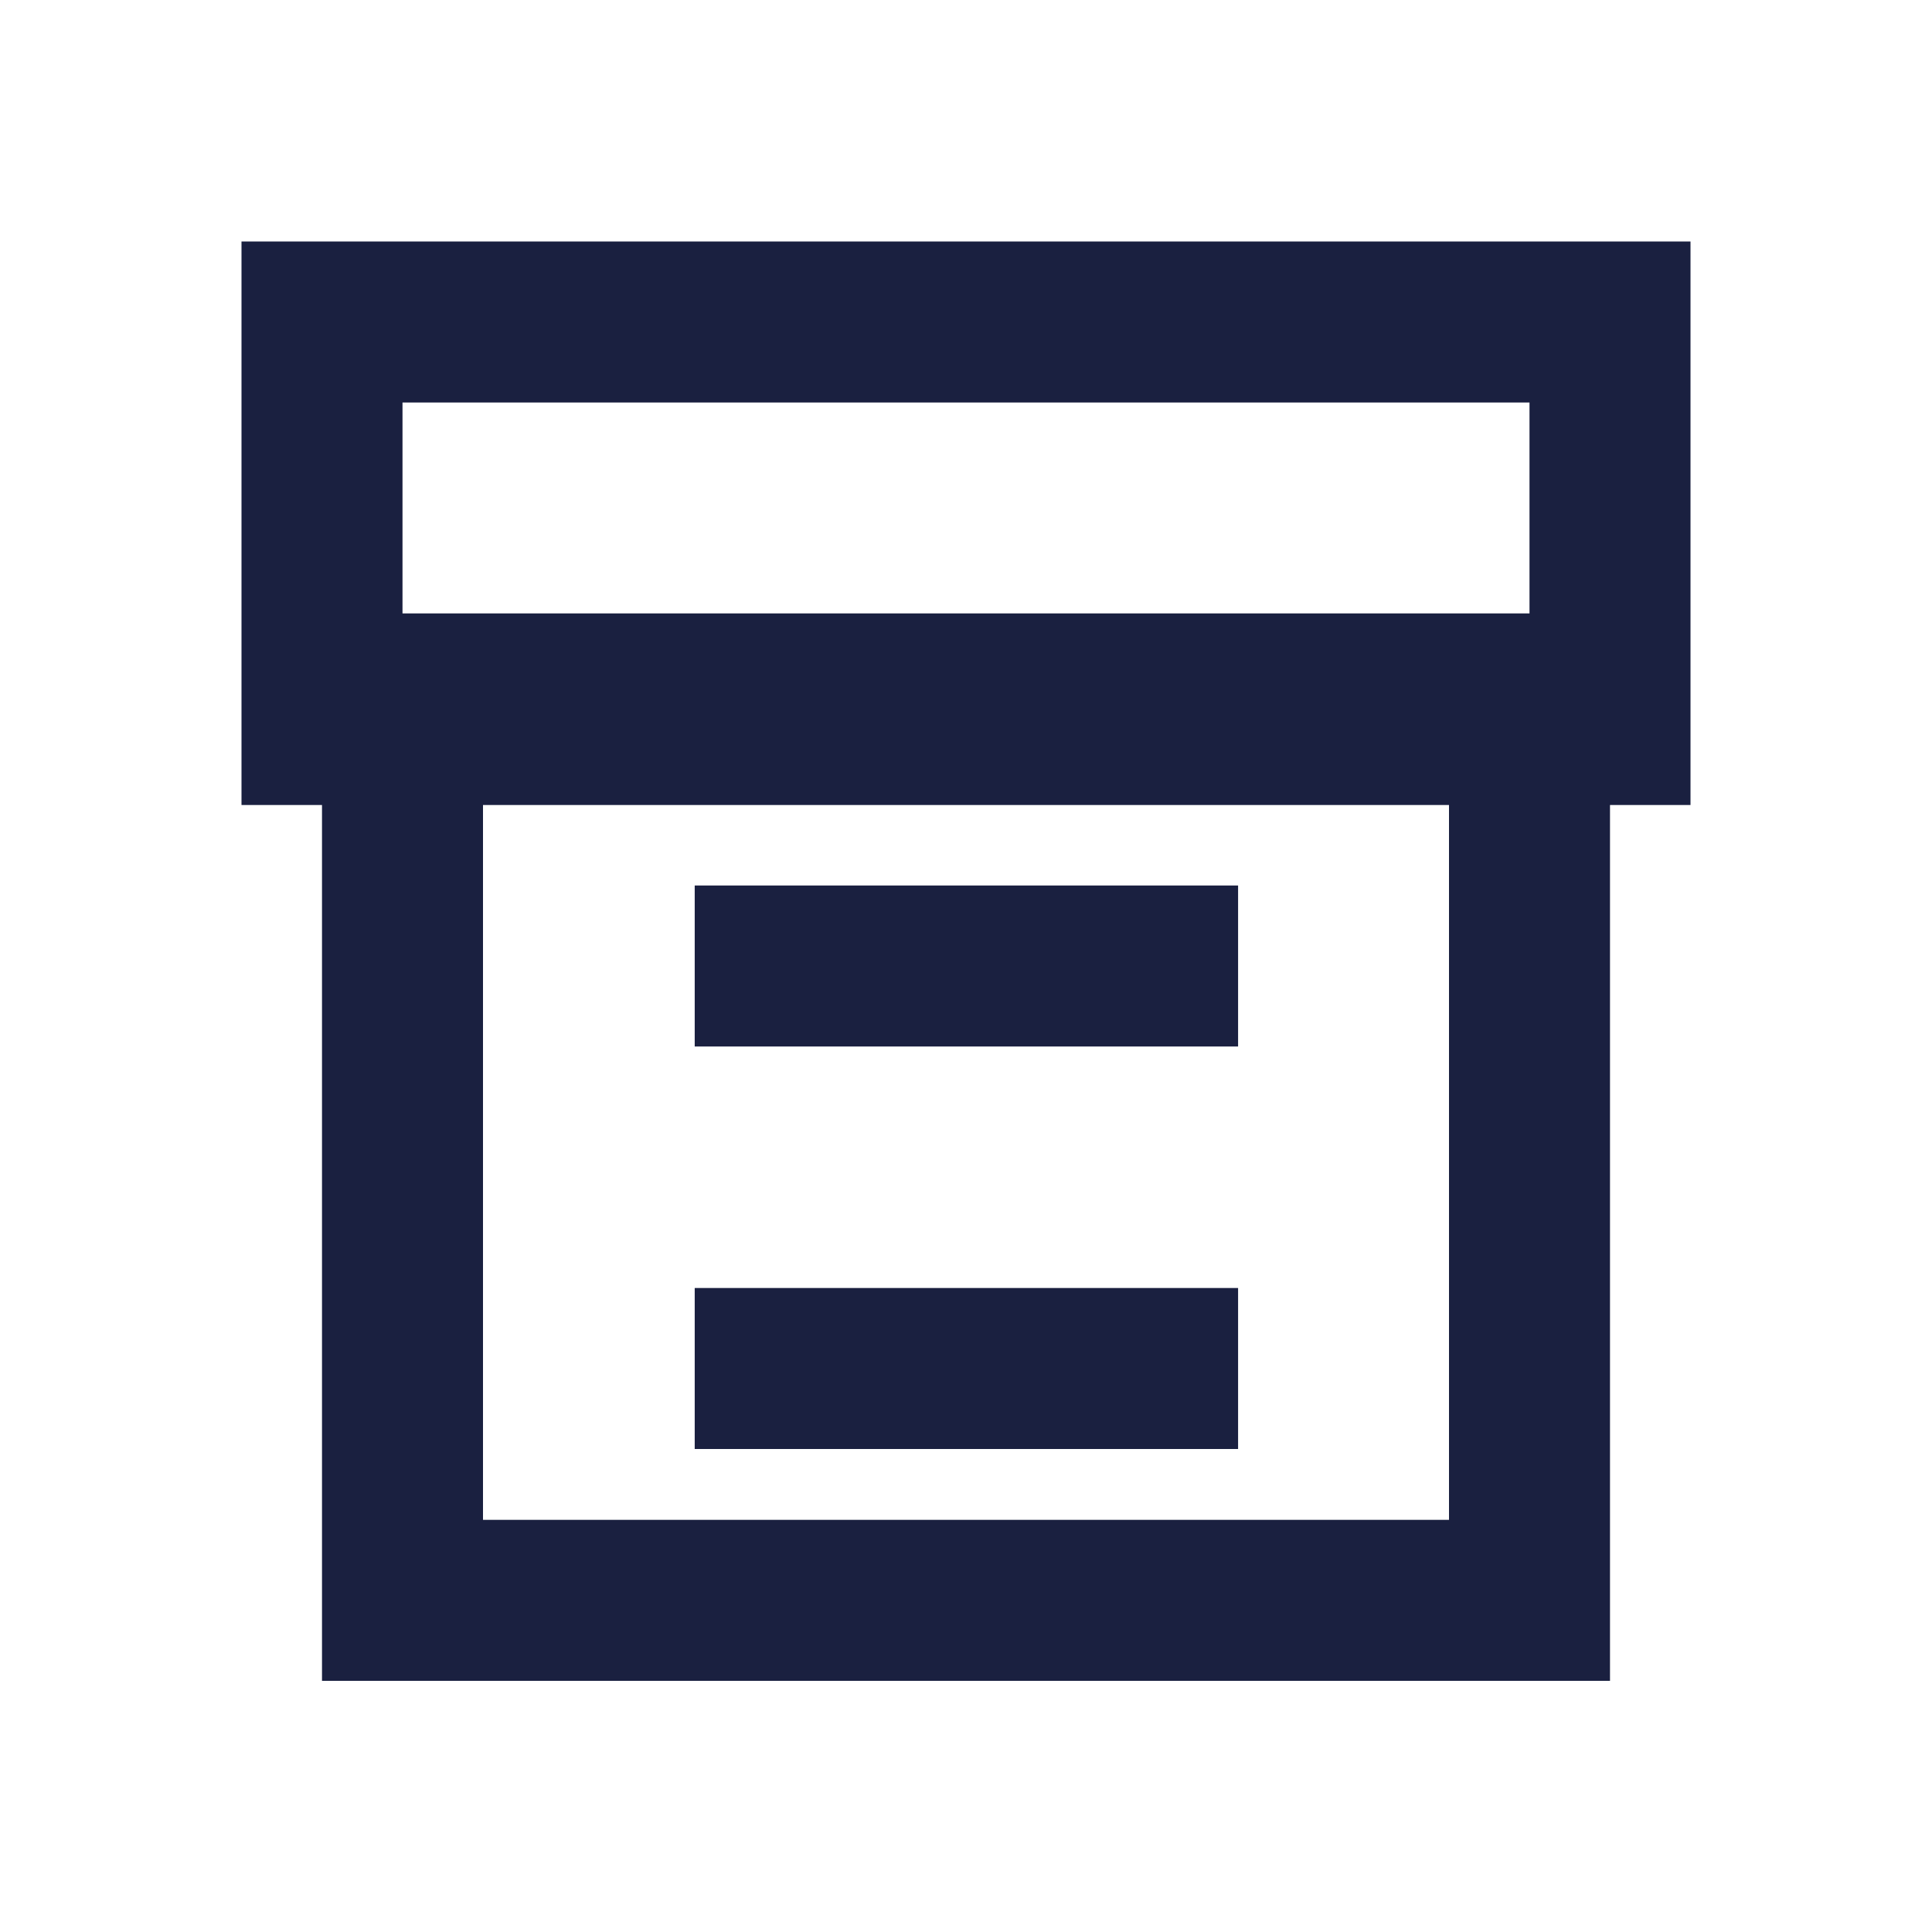
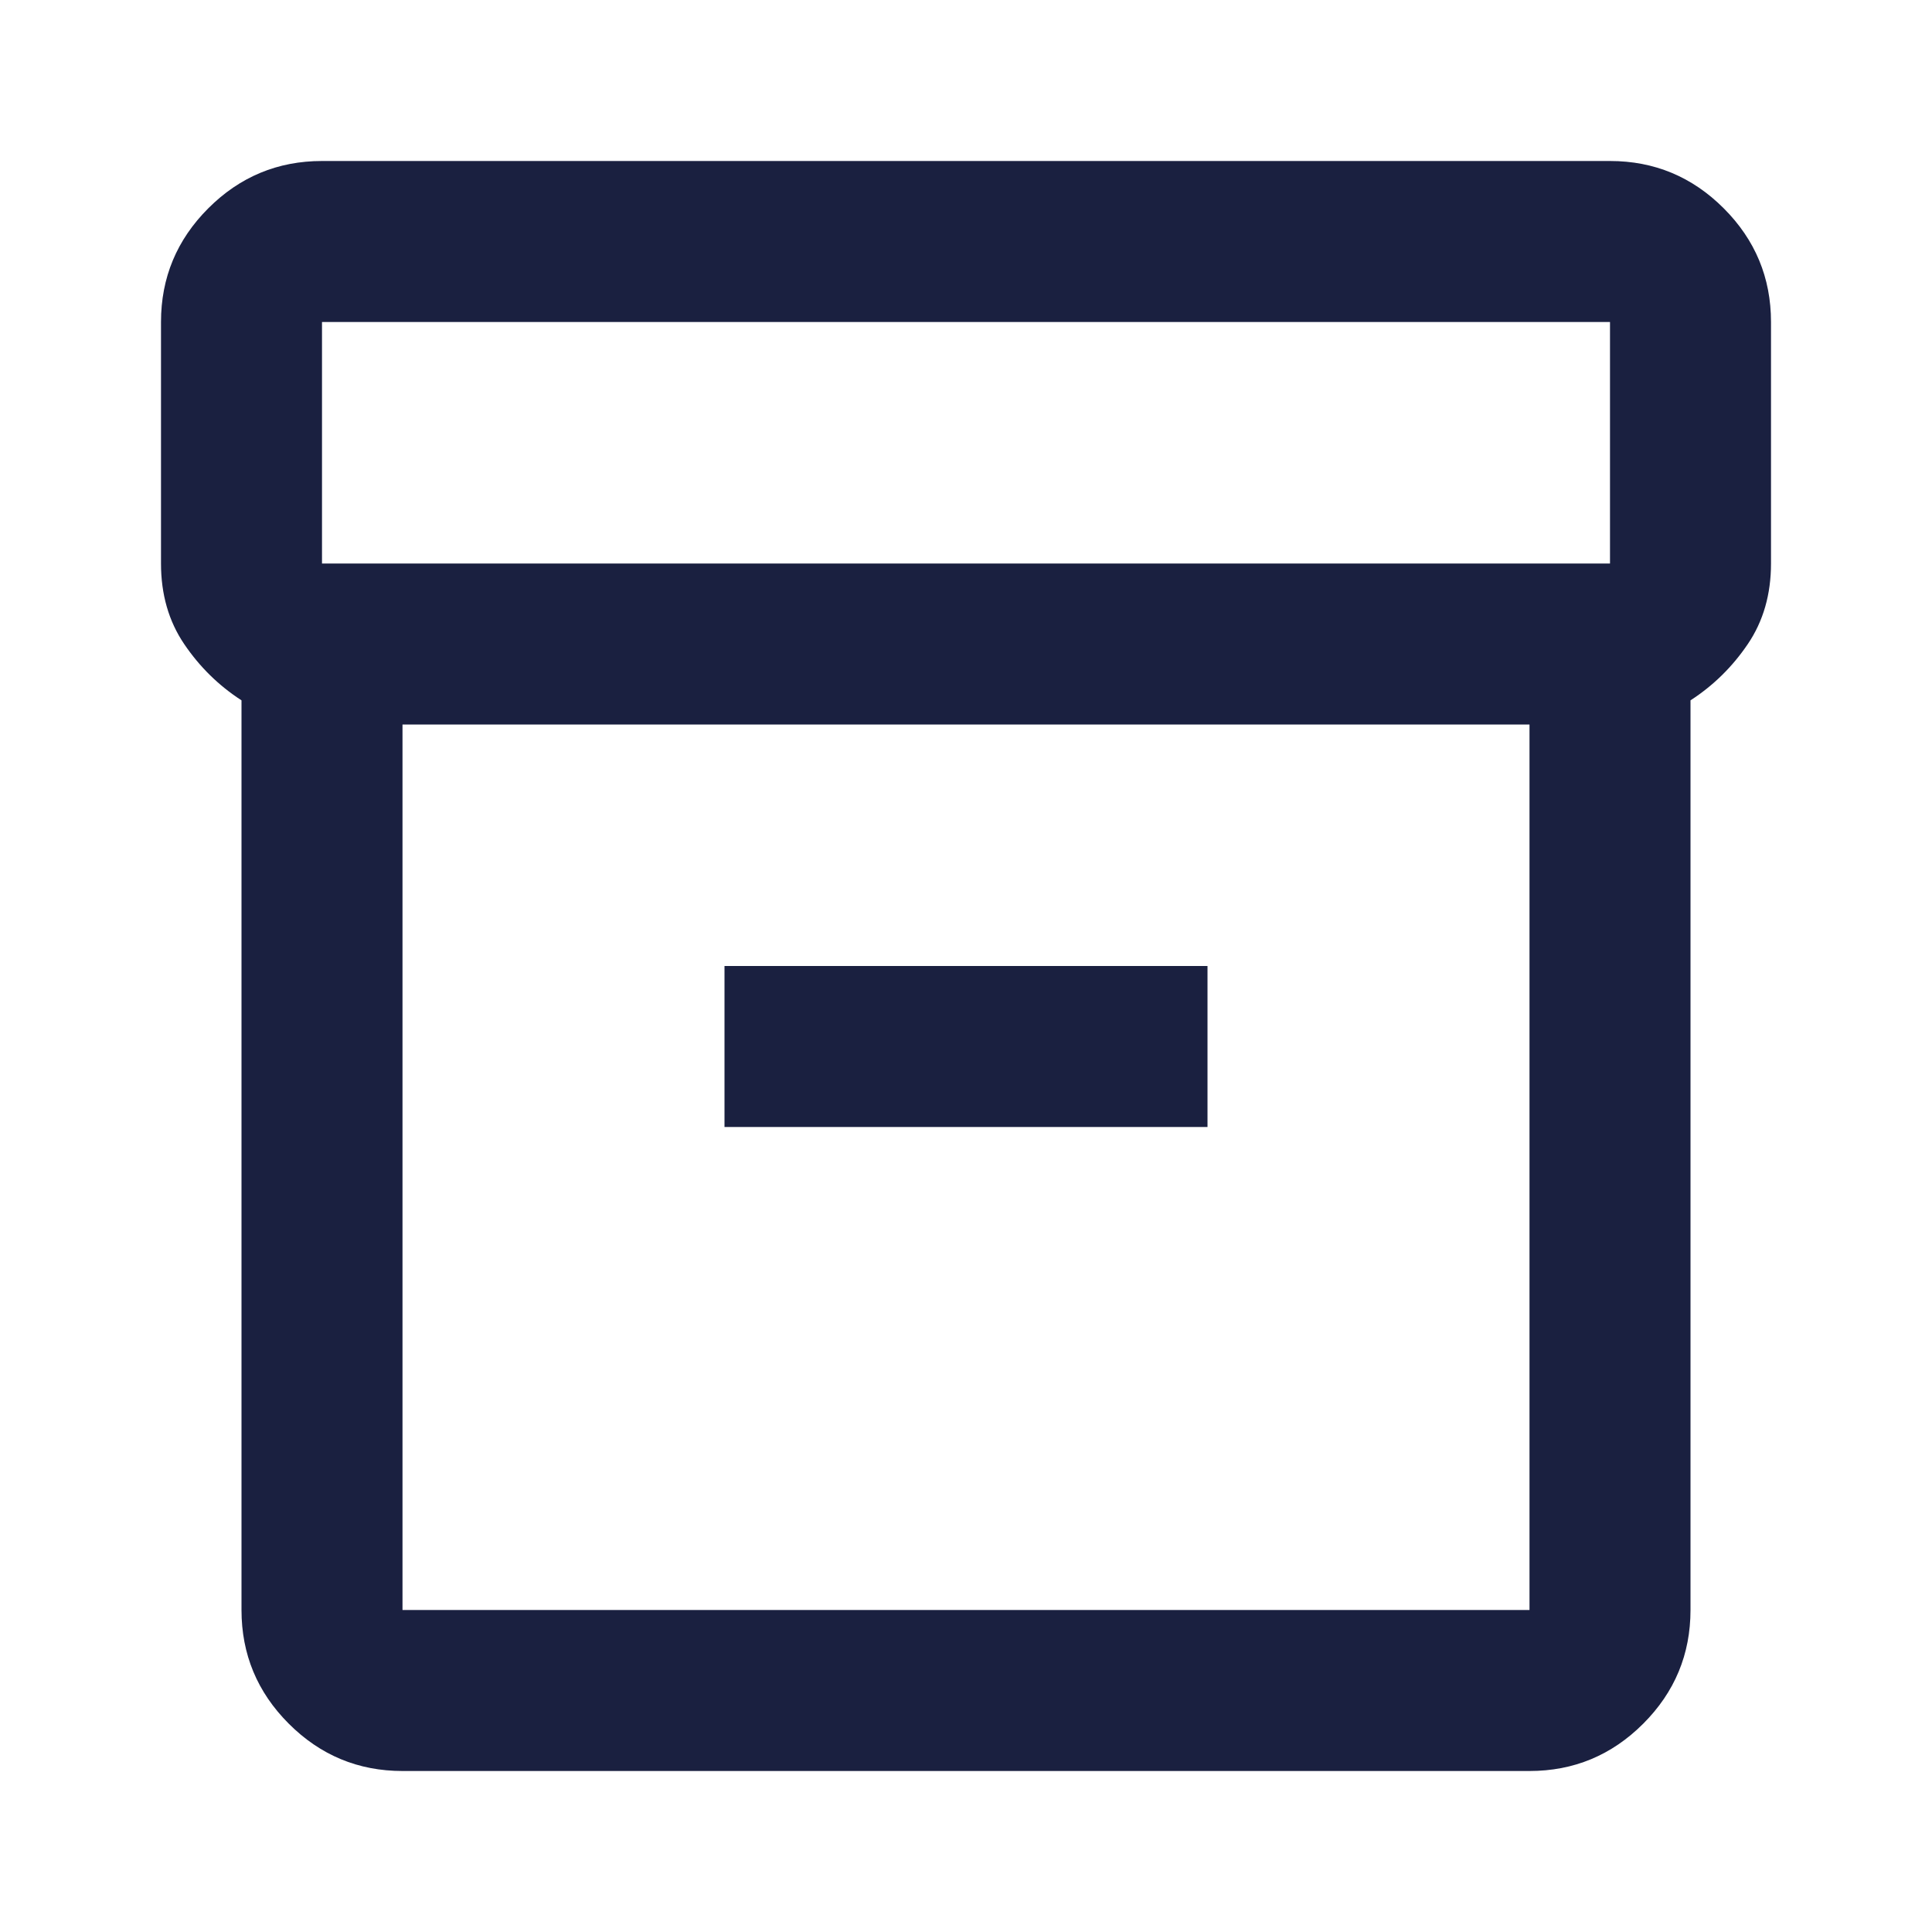
- <svg xmlns="http://www.w3.org/2000/svg" id="archive" width="24" height="24" viewBox="0 0 24 24">
-   <g id="Layer_3" data-name="Layer 3">
-     <rect id="Rectangle_2829" data-name="Rectangle 2829" width="24" height="24" fill="none" />
-   </g>
-   <g id="Layer_2" data-name="Layer 2">
-     <path id="Path_879" data-name="Path 879" d="M20,20.88H4V7.62H20Zm-14-2H18V9.62H6Z" fill="#1a2040" />
-     <rect id="Rectangle_2830" data-name="Rectangle 2830" width="6.75" height="2" transform="translate(8.63 11)" fill="#1a2040" />
-     <rect id="Rectangle_2831" data-name="Rectangle 2831" width="6.75" height="2" transform="translate(8.63 16)" fill="#1a2040" />
-     <path id="Path_880" data-name="Path 880" d="M21,10H3V3H21ZM5,8H19V5H5Z" fill="#1a2040" />
-   </g>
+ <svg xmlns="http://www.w3.org/2000/svg" height="24" viewBox="0 96 960 960" width="24">
+   <path fill="#1a2040" d="M120 896V444q-17-11-28.5-28T80 376V256q0-33 23.5-56.5T160 176h640q33 0 56.5 23.5T880 256v120q0 23-11.5 40T840 444v452q0 33-23.5 56.5T760 976H200q-33 0-56.5-23.5T120 896Zm80-440v440h560V456H200Zm600-80V256H160v120h640ZM360 656h240v-80H360v80ZM200 896V456v440Z" />
</svg>
